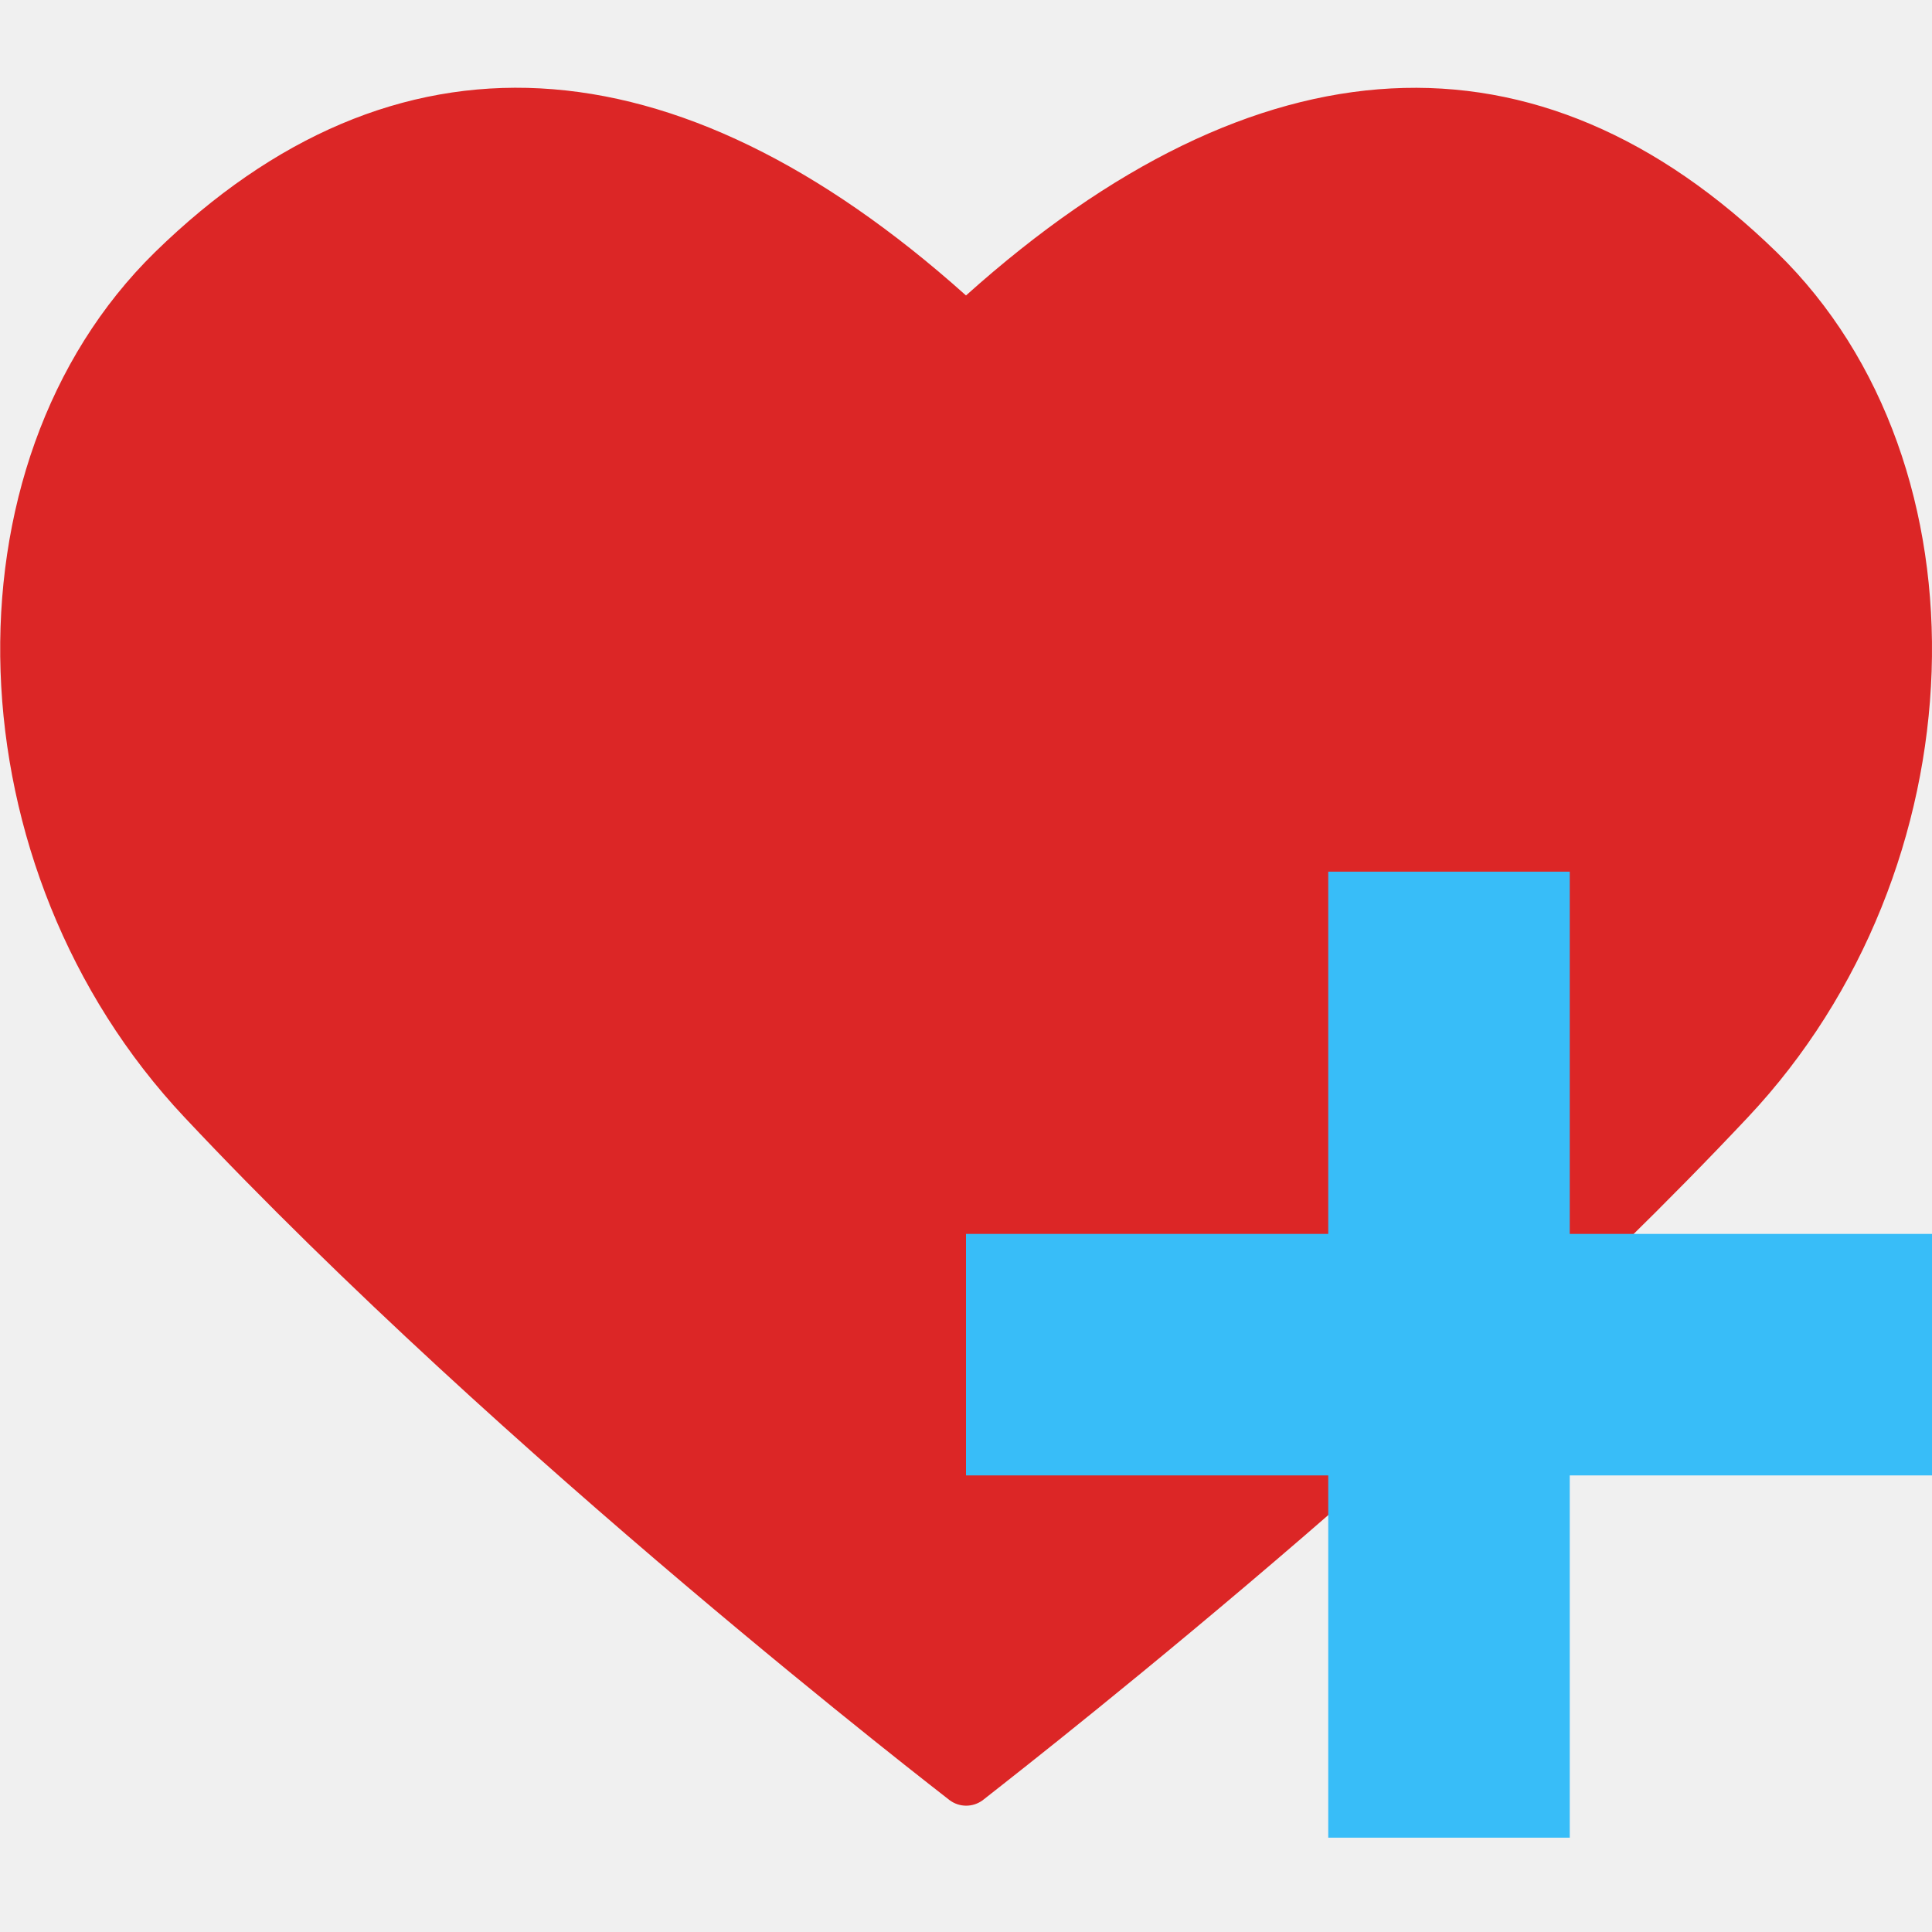
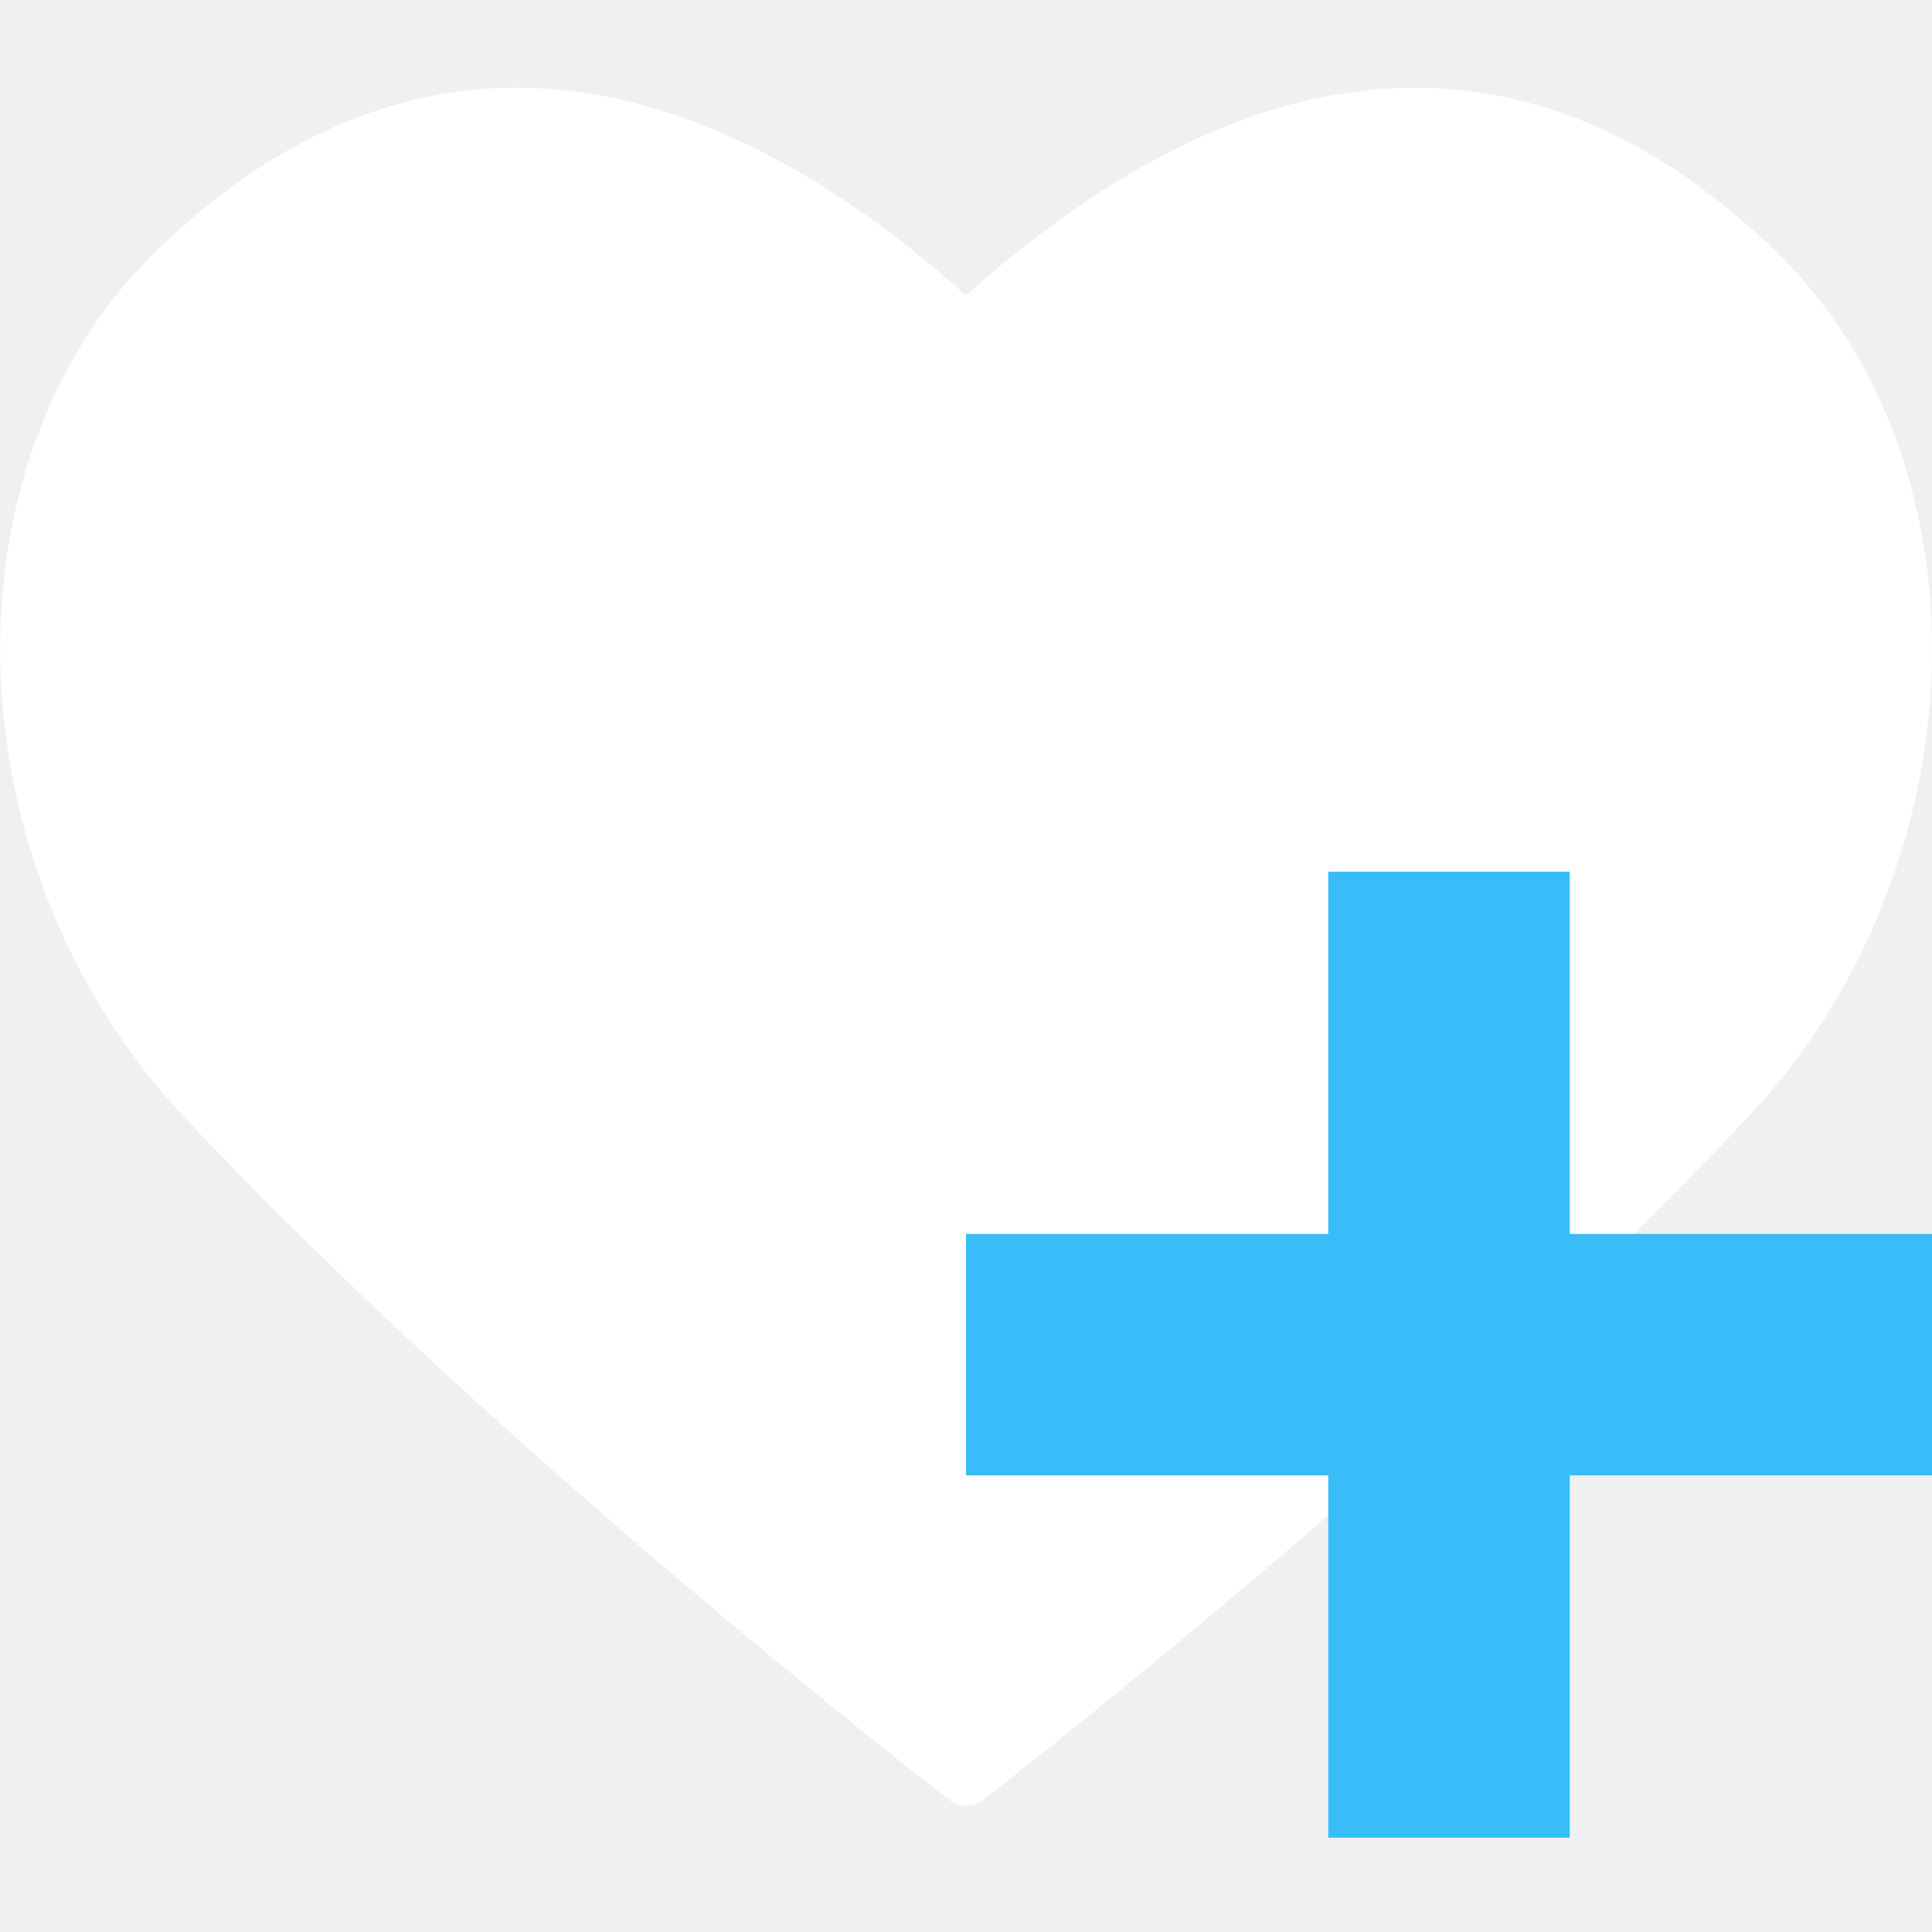
<svg xmlns="http://www.w3.org/2000/svg" version="1.1" id="Capa_1" x="0px" y="0px" viewBox="0 0 512 512" style="enable-background:new 0 0 512 512;" xml:space="preserve">
  <style type="text/css">
- 	.st0{fill:#DC2626;}
+ 	.st0{fill:#FFFFFF;}
	.st1{fill:#38BDF8;}
</style>
  <g id="Heart">
    <path class="st0" d="M463.2,296.1c-84.7,90.1-201.7,180-202.8,181c-2.6,1.9-6.1,1.9-8.7,0c-1.2-1-118.2-90.9-202.8-181   C-13,230.3-16.6,123.3,41.1,66.8C104.3,5.1,178.6,9,256,78.3C333.3,9,407.5,5.1,470.9,66.9C528.7,123.2,525,230.4,463.2,296.1z" />
  </g>
  <g id="Plus">
    <rect x="352" y="231" class="st1" width="64" height="256" />
    <rect x="256" y="327" class="st1" width="256" height="64" />
  </g>
</svg>
